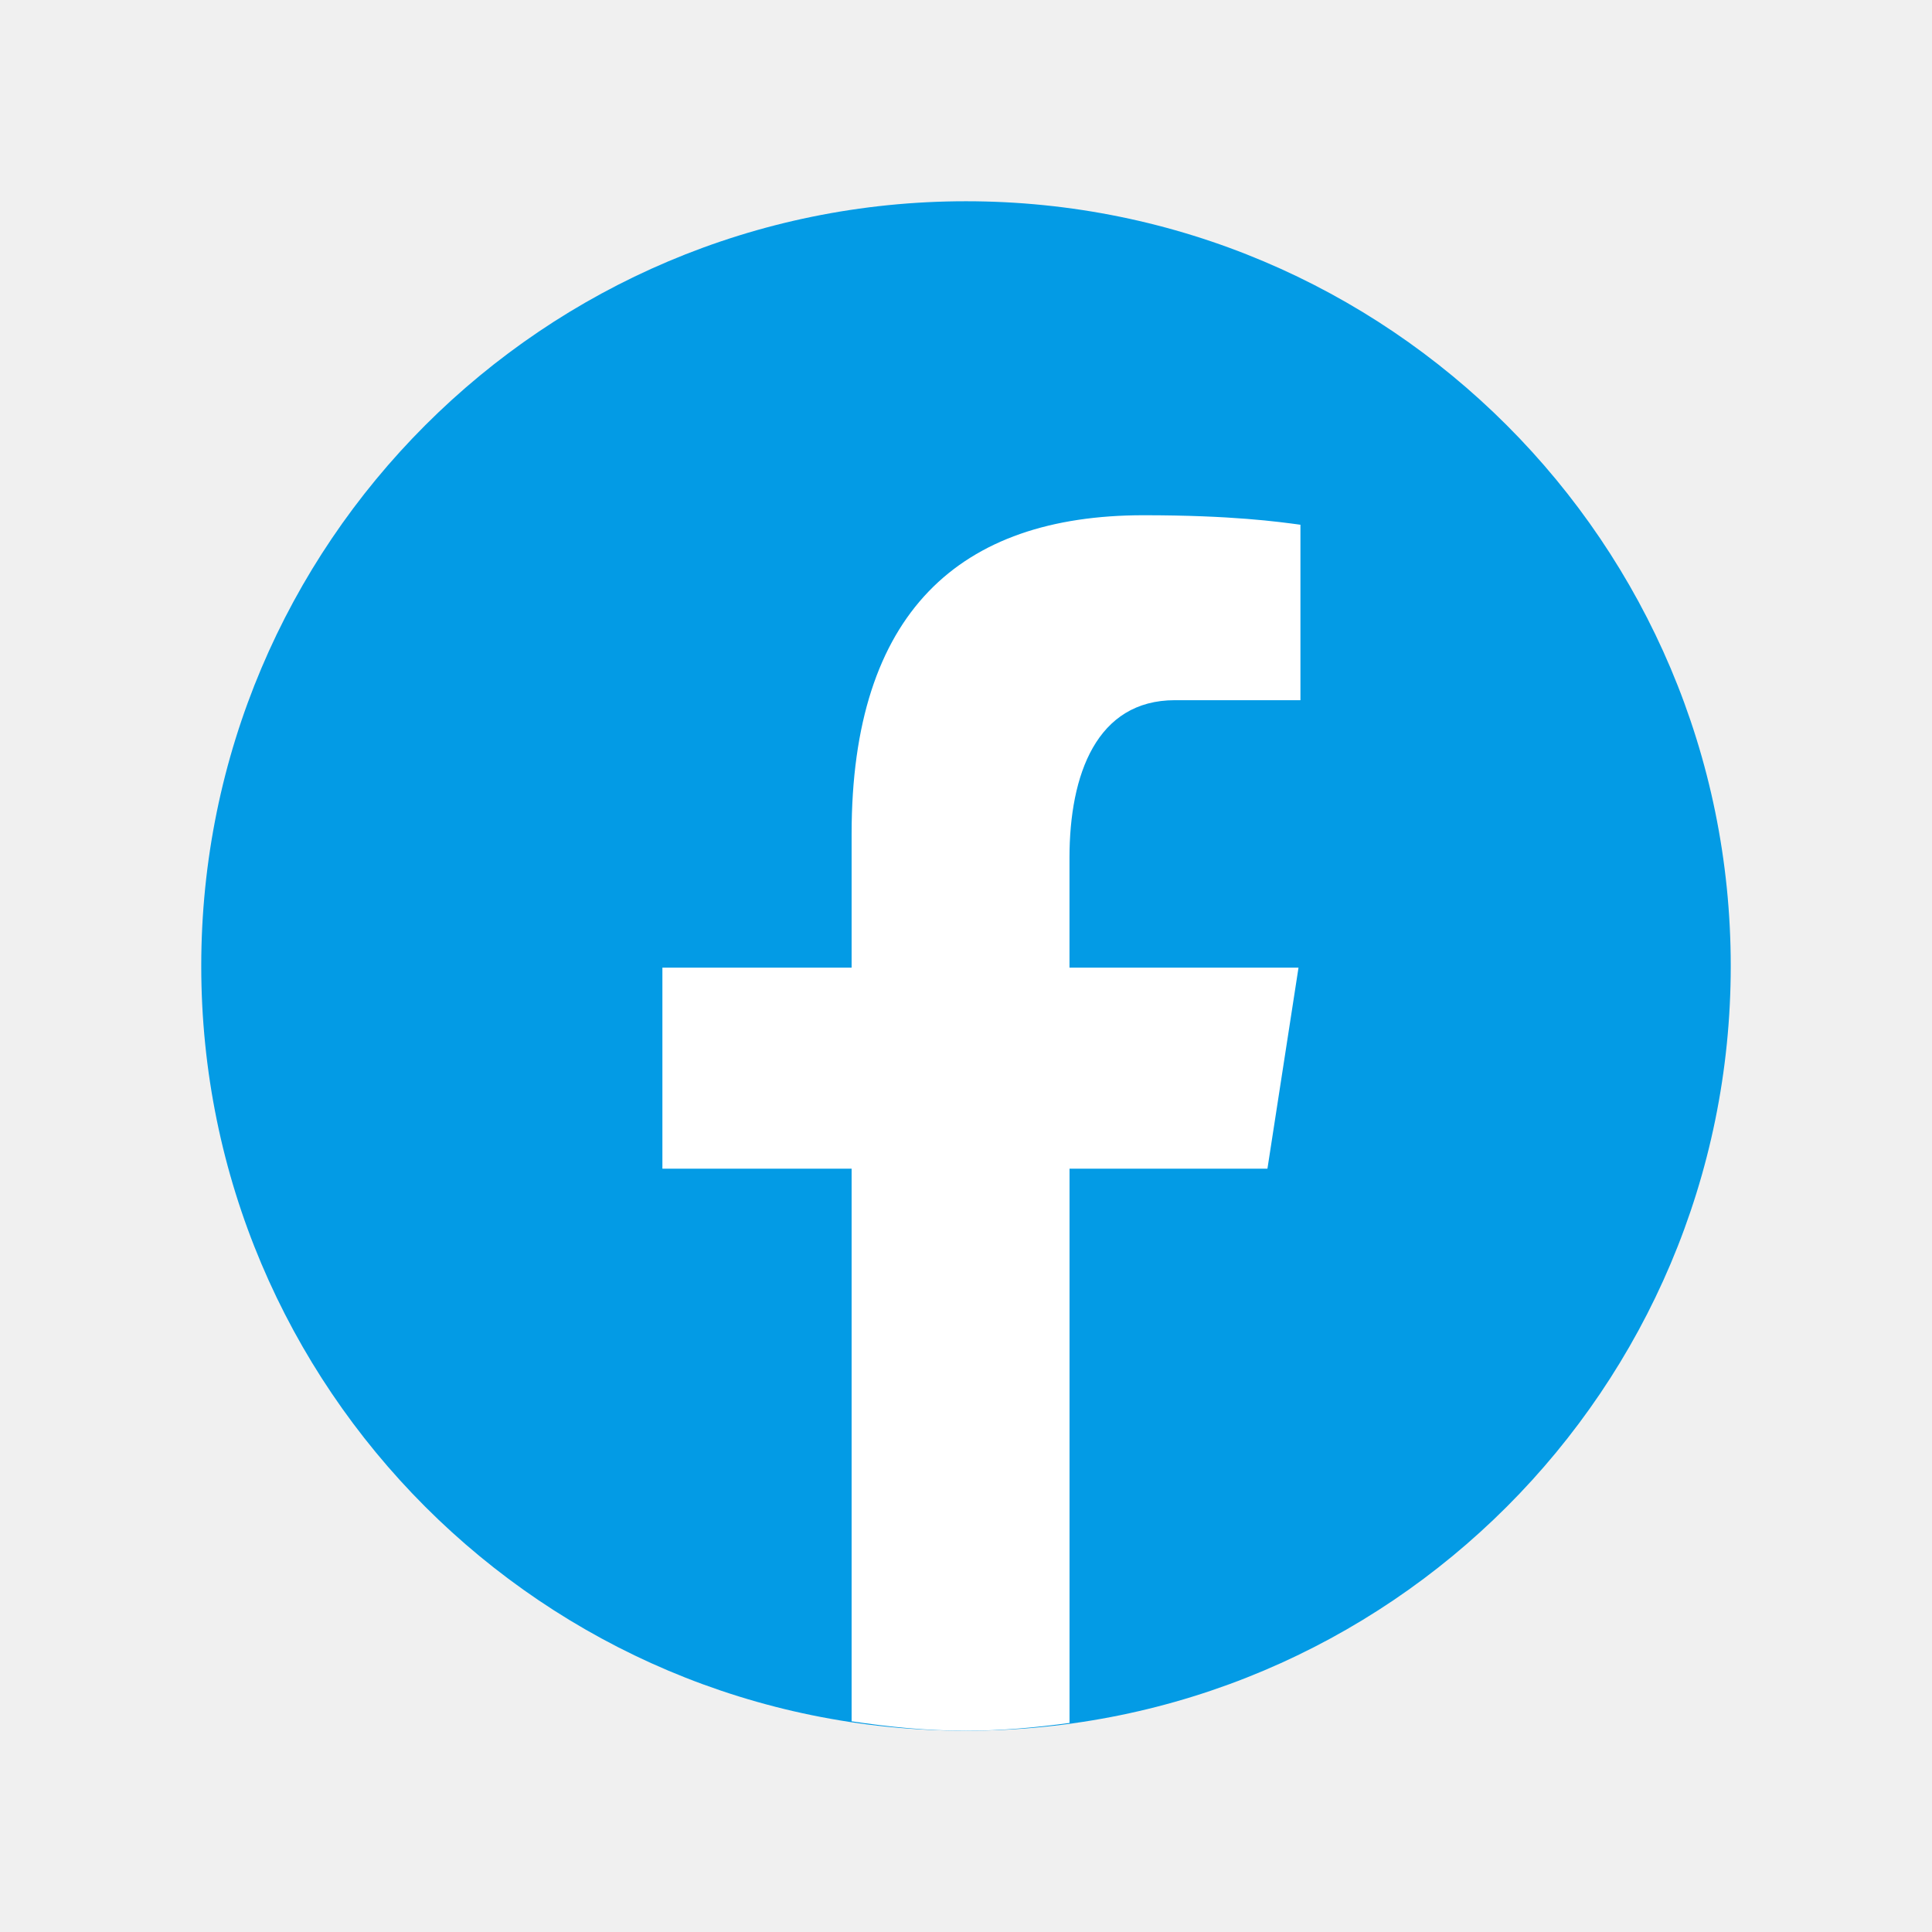
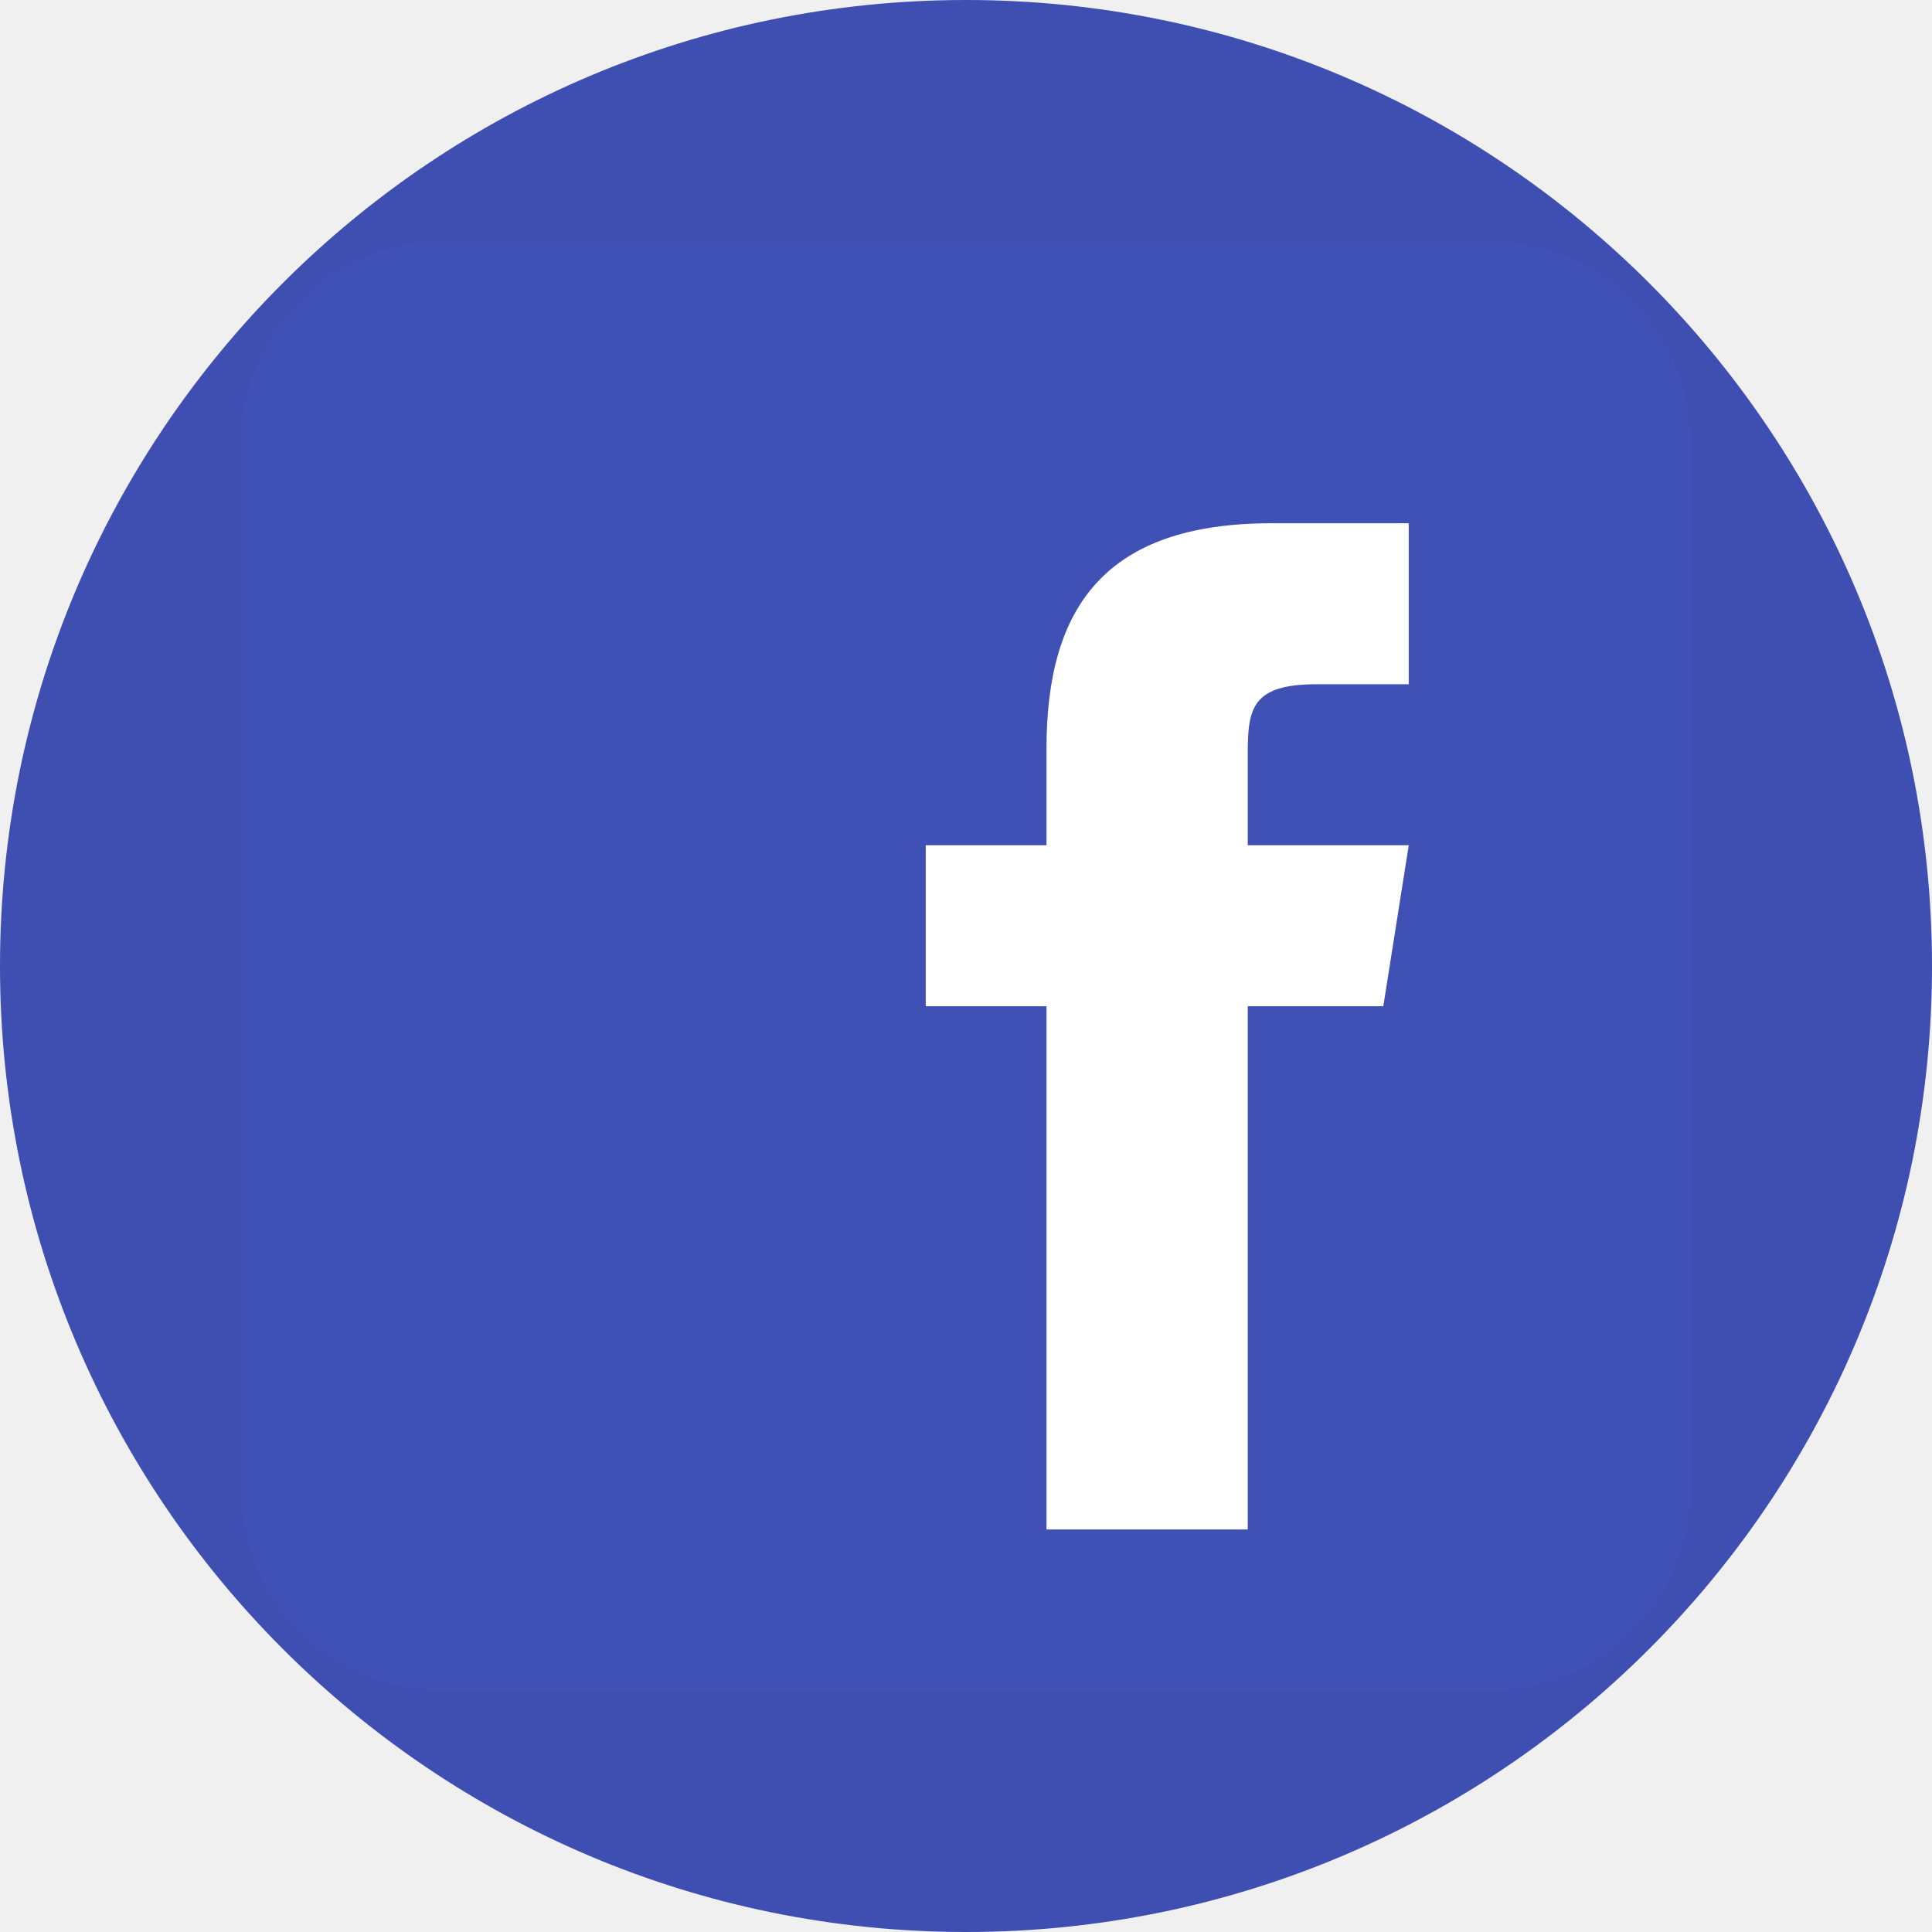
- <svg xmlns="http://www.w3.org/2000/svg" viewBox="0 0 48 48" width="48px" height="48px">
-   <path fill="#039be5" d="M24 5A19 19 0 1 0 24 43A19 19 0 1 0 24 5Z" />
-   <path fill="#fff" d="M26.572,29.036h4.917l0.772-4.995h-5.69v-2.73c0-2.075,0.678-3.915,2.619-3.915h3.119v-4.359c-0.548-0.074-1.707-0.236-3.897-0.236c-4.573,0-7.254,2.415-7.254,7.917v3.323h-4.701v4.995h4.701v13.729C22.089,42.905,23.032,43,24,43c0.875,0,1.729-0.08,2.572-0.194V29.036z" />
+ <svg xmlns="http://www.w3.org/2000/svg" viewBox="0,0,256,256" width="48px" height="48px" fill-rule="nonzero" fill="#3e4fb1">
+   <g fill="#3e4fb1" fill-rule="nonzero" stroke="none" stroke-width="1" stroke-linecap="butt" stroke-linejoin="miter" stroke-miterlimit="10" stroke-dasharray="" stroke-dashoffset="0" font-family="none" font-weight="none" font-size="none" text-anchor="none" style="mix-blend-mode: normal">
+     <path d="M128,256c-70.692,0 -128,-57.308 -128,-128v0c0,-70.692 57.308,-128 128,-128v0c70.692,0 128,57.308 128,128v0c0,70.692 -57.308,128 -128,128z" id="shape" />
+   </g>
+   <g fill="none" fill-rule="nonzero" stroke="none" stroke-width="1" stroke-linecap="butt" stroke-linejoin="miter" stroke-miterlimit="10" stroke-dasharray="" stroke-dashoffset="0" font-family="none" font-weight="none" font-size="none" text-anchor="none" style="mix-blend-mode: normal">
+     <g transform="scale(5.33333,5.33333)">
+       <path d="M42,37c0,2.762 -2.238,5 -5,5h-26c-2.761,0 -5,-2.238 -5,-5v-26c0,-2.762 2.239,-5 5,-5h26c2.762,0 5,2.238 5,5z" fill="#3f51b5" />
+       <path d="M34.368,25h-3.368v13h-5v-13h-3v-4h3v-2.41c0.002,-3.508 1.459,-5.59 5.592,-5.59h3.408v4h-2.287c-1.609,0 -1.713,0.6 -1.713,1.723v2.277h4z" fill="#ffffff" />
+     </g>
+   </g>
</svg>
